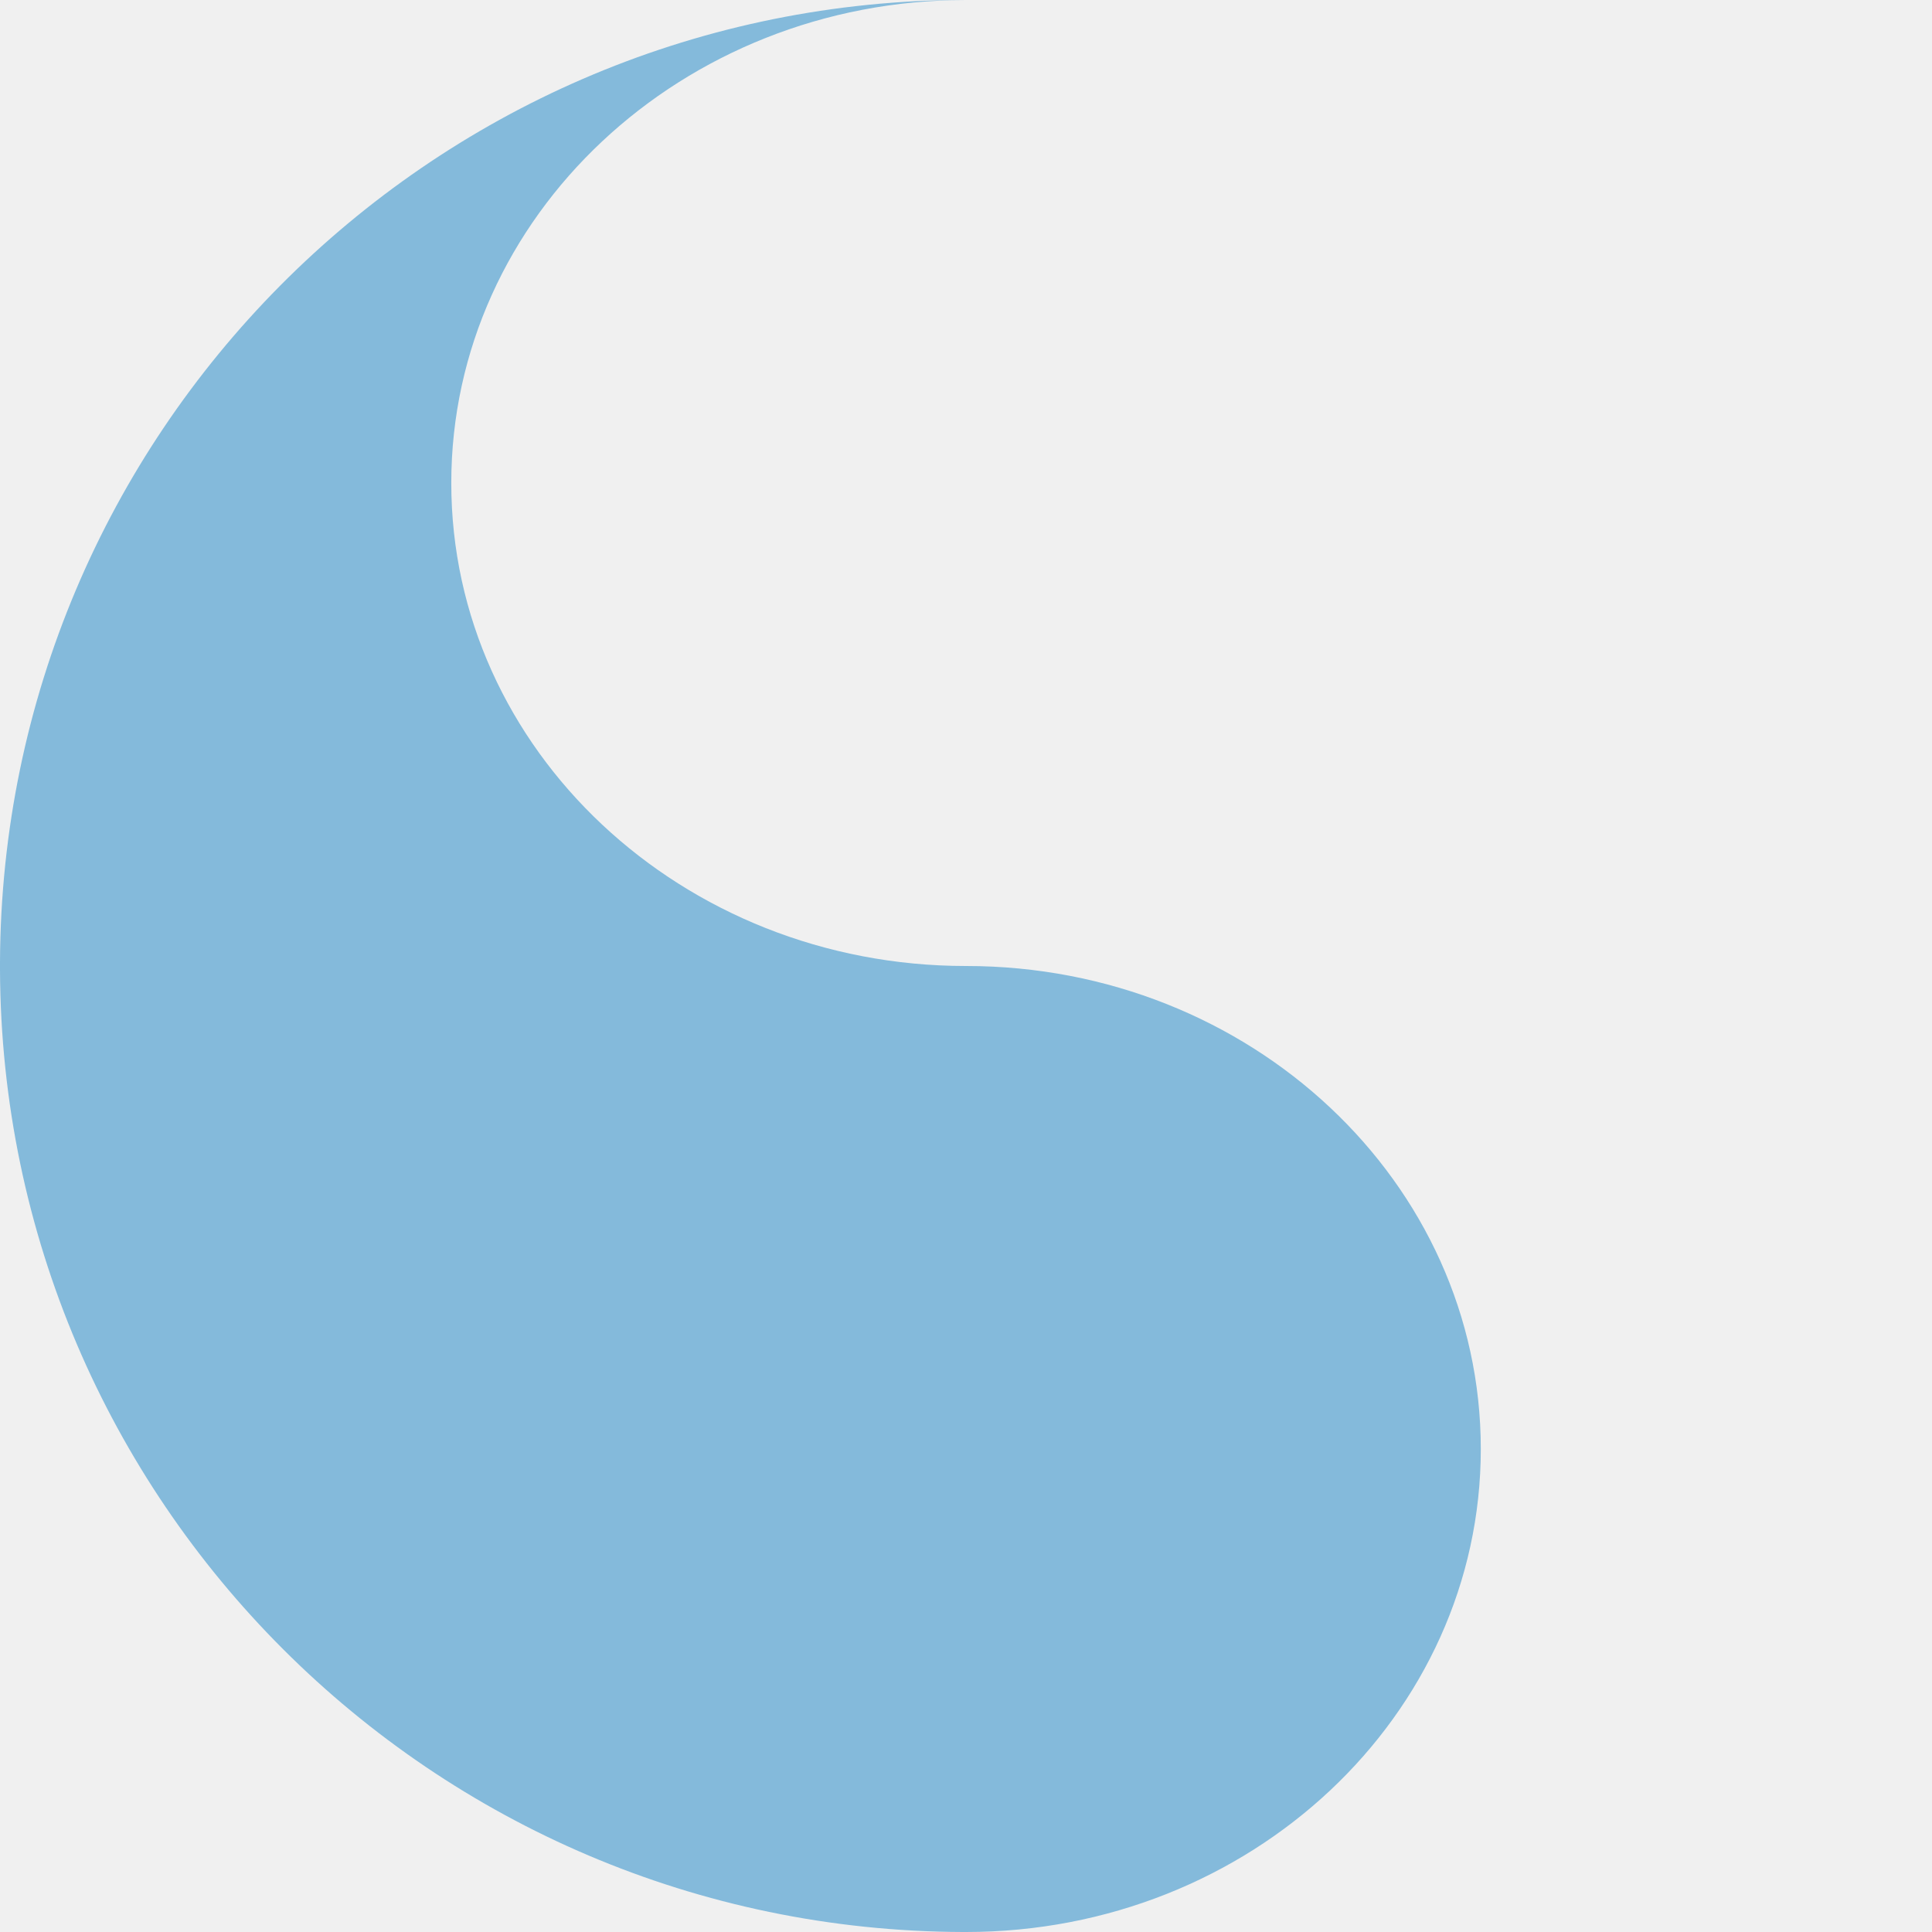
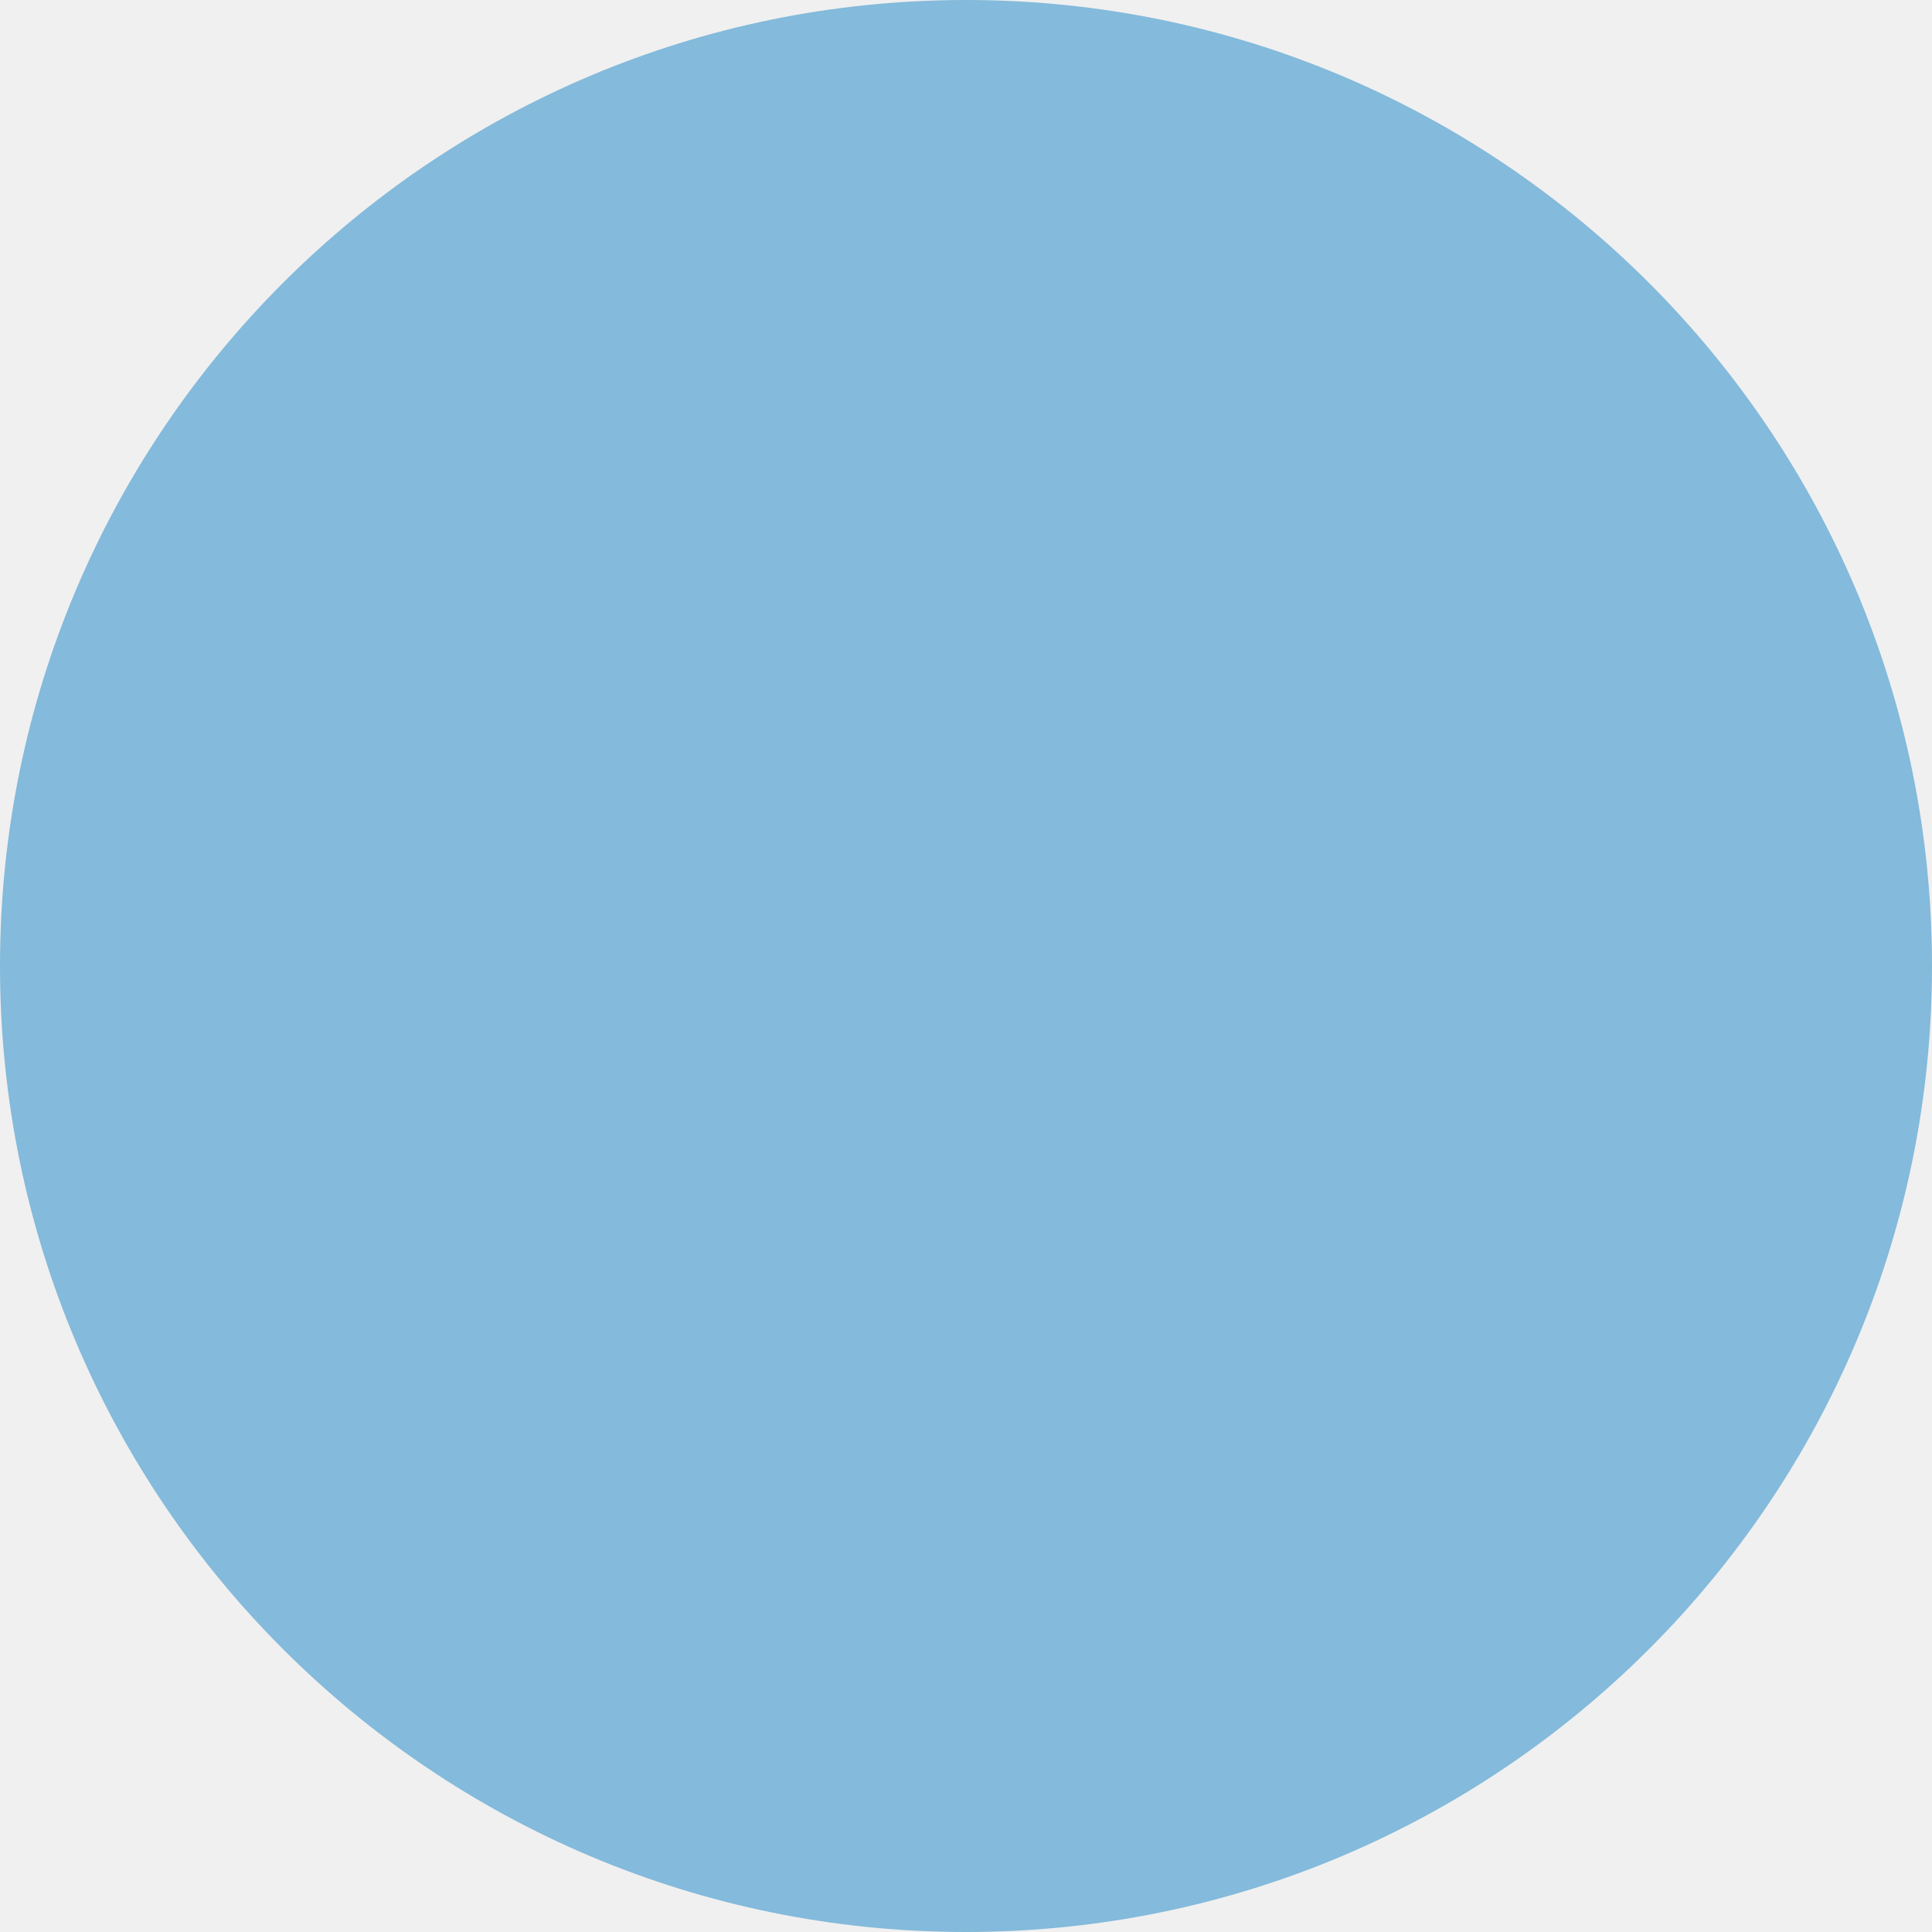
<svg xmlns="http://www.w3.org/2000/svg" width="48" height="48" viewBox="0 0 48 48" fill="none">
-   <path fill-rule="evenodd" clip-rule="evenodd" d="M24.001 0H23.692C10.613 0.165 0.054 10.792 0 23.898V24.1C0.055 37.281 10.734 47.955 23.917 48C23.945 48 23.973 48 24.001 48C31.064 48 36.79 42.627 36.79 36C36.79 29.373 31.064 24 24.001 24V24C16.938 24 11.212 18.627 11.212 12C11.212 5.373 16.938 0 24.001 0Z" fill="#84BADB" />
+   <g clip-path="url(#clip0_2275_643)">
+     <circle cx="24" cy="24" r="24" fill="#84BADB" />
+   </g>
+   <defs>
+     <clipPath id="clip0_2275_643">
+       <rect width="48" height="48" fill="white" />
+     </clipPath>
+   </defs>
</svg>
